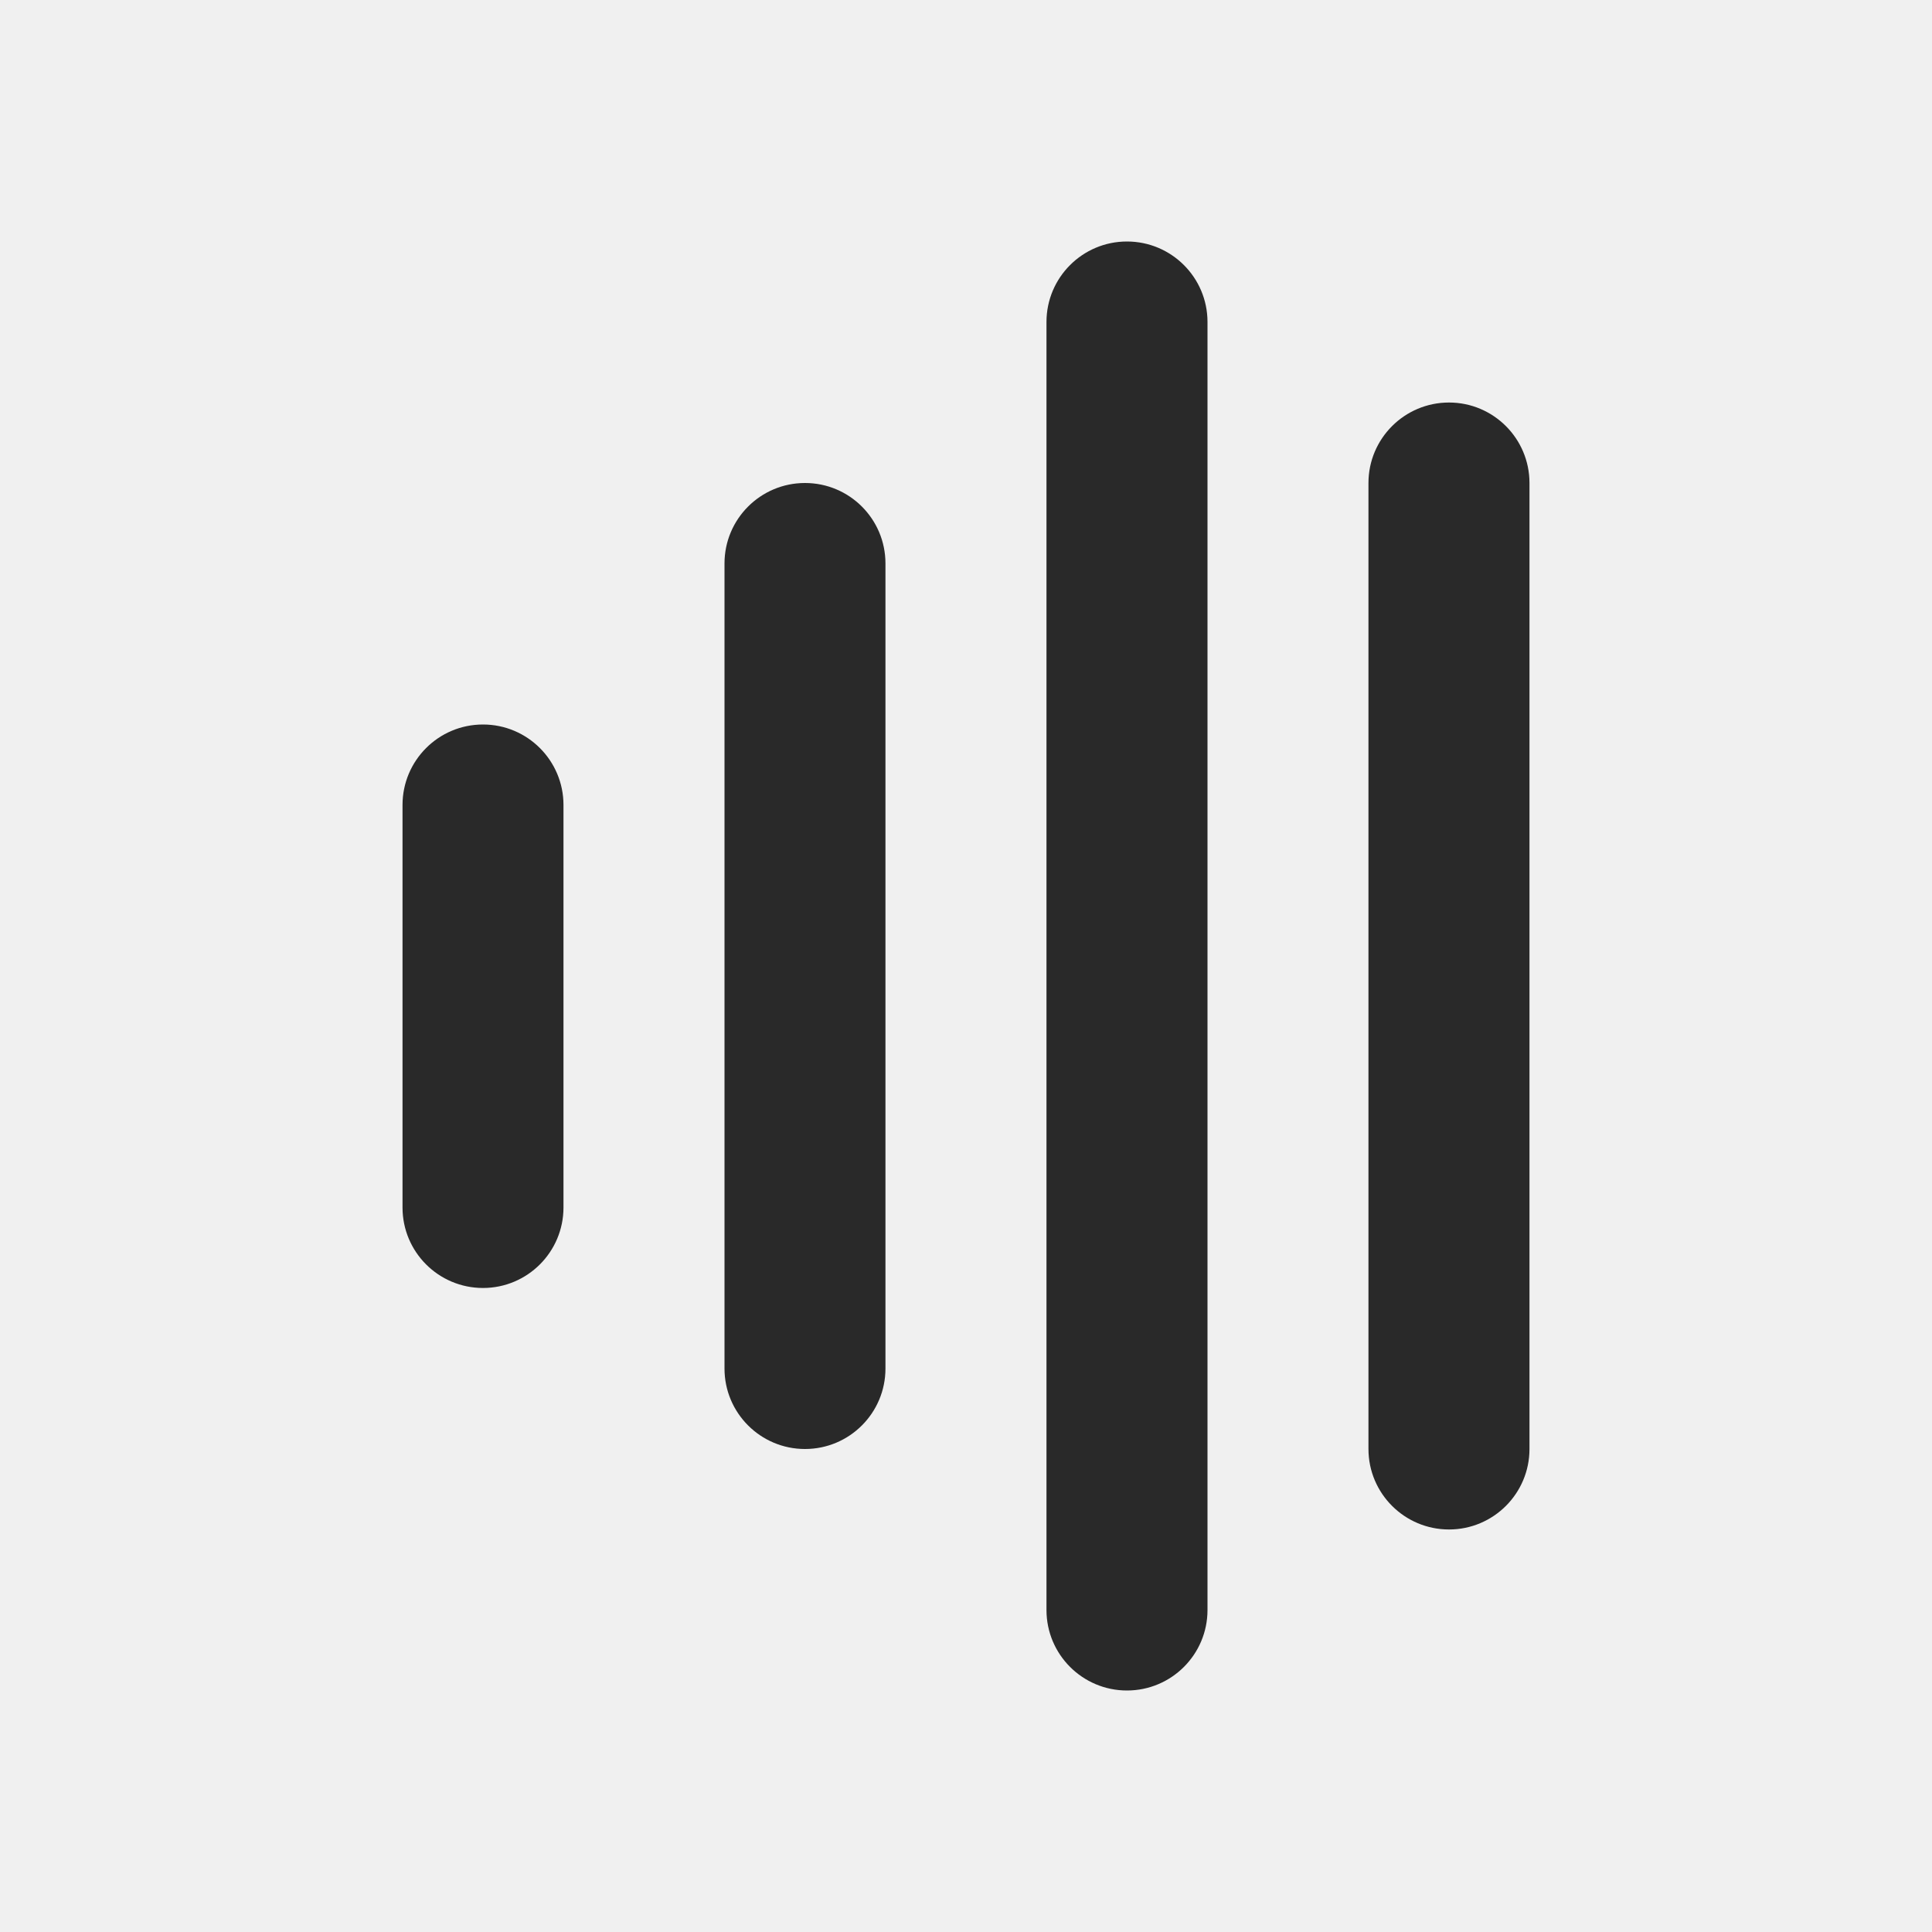
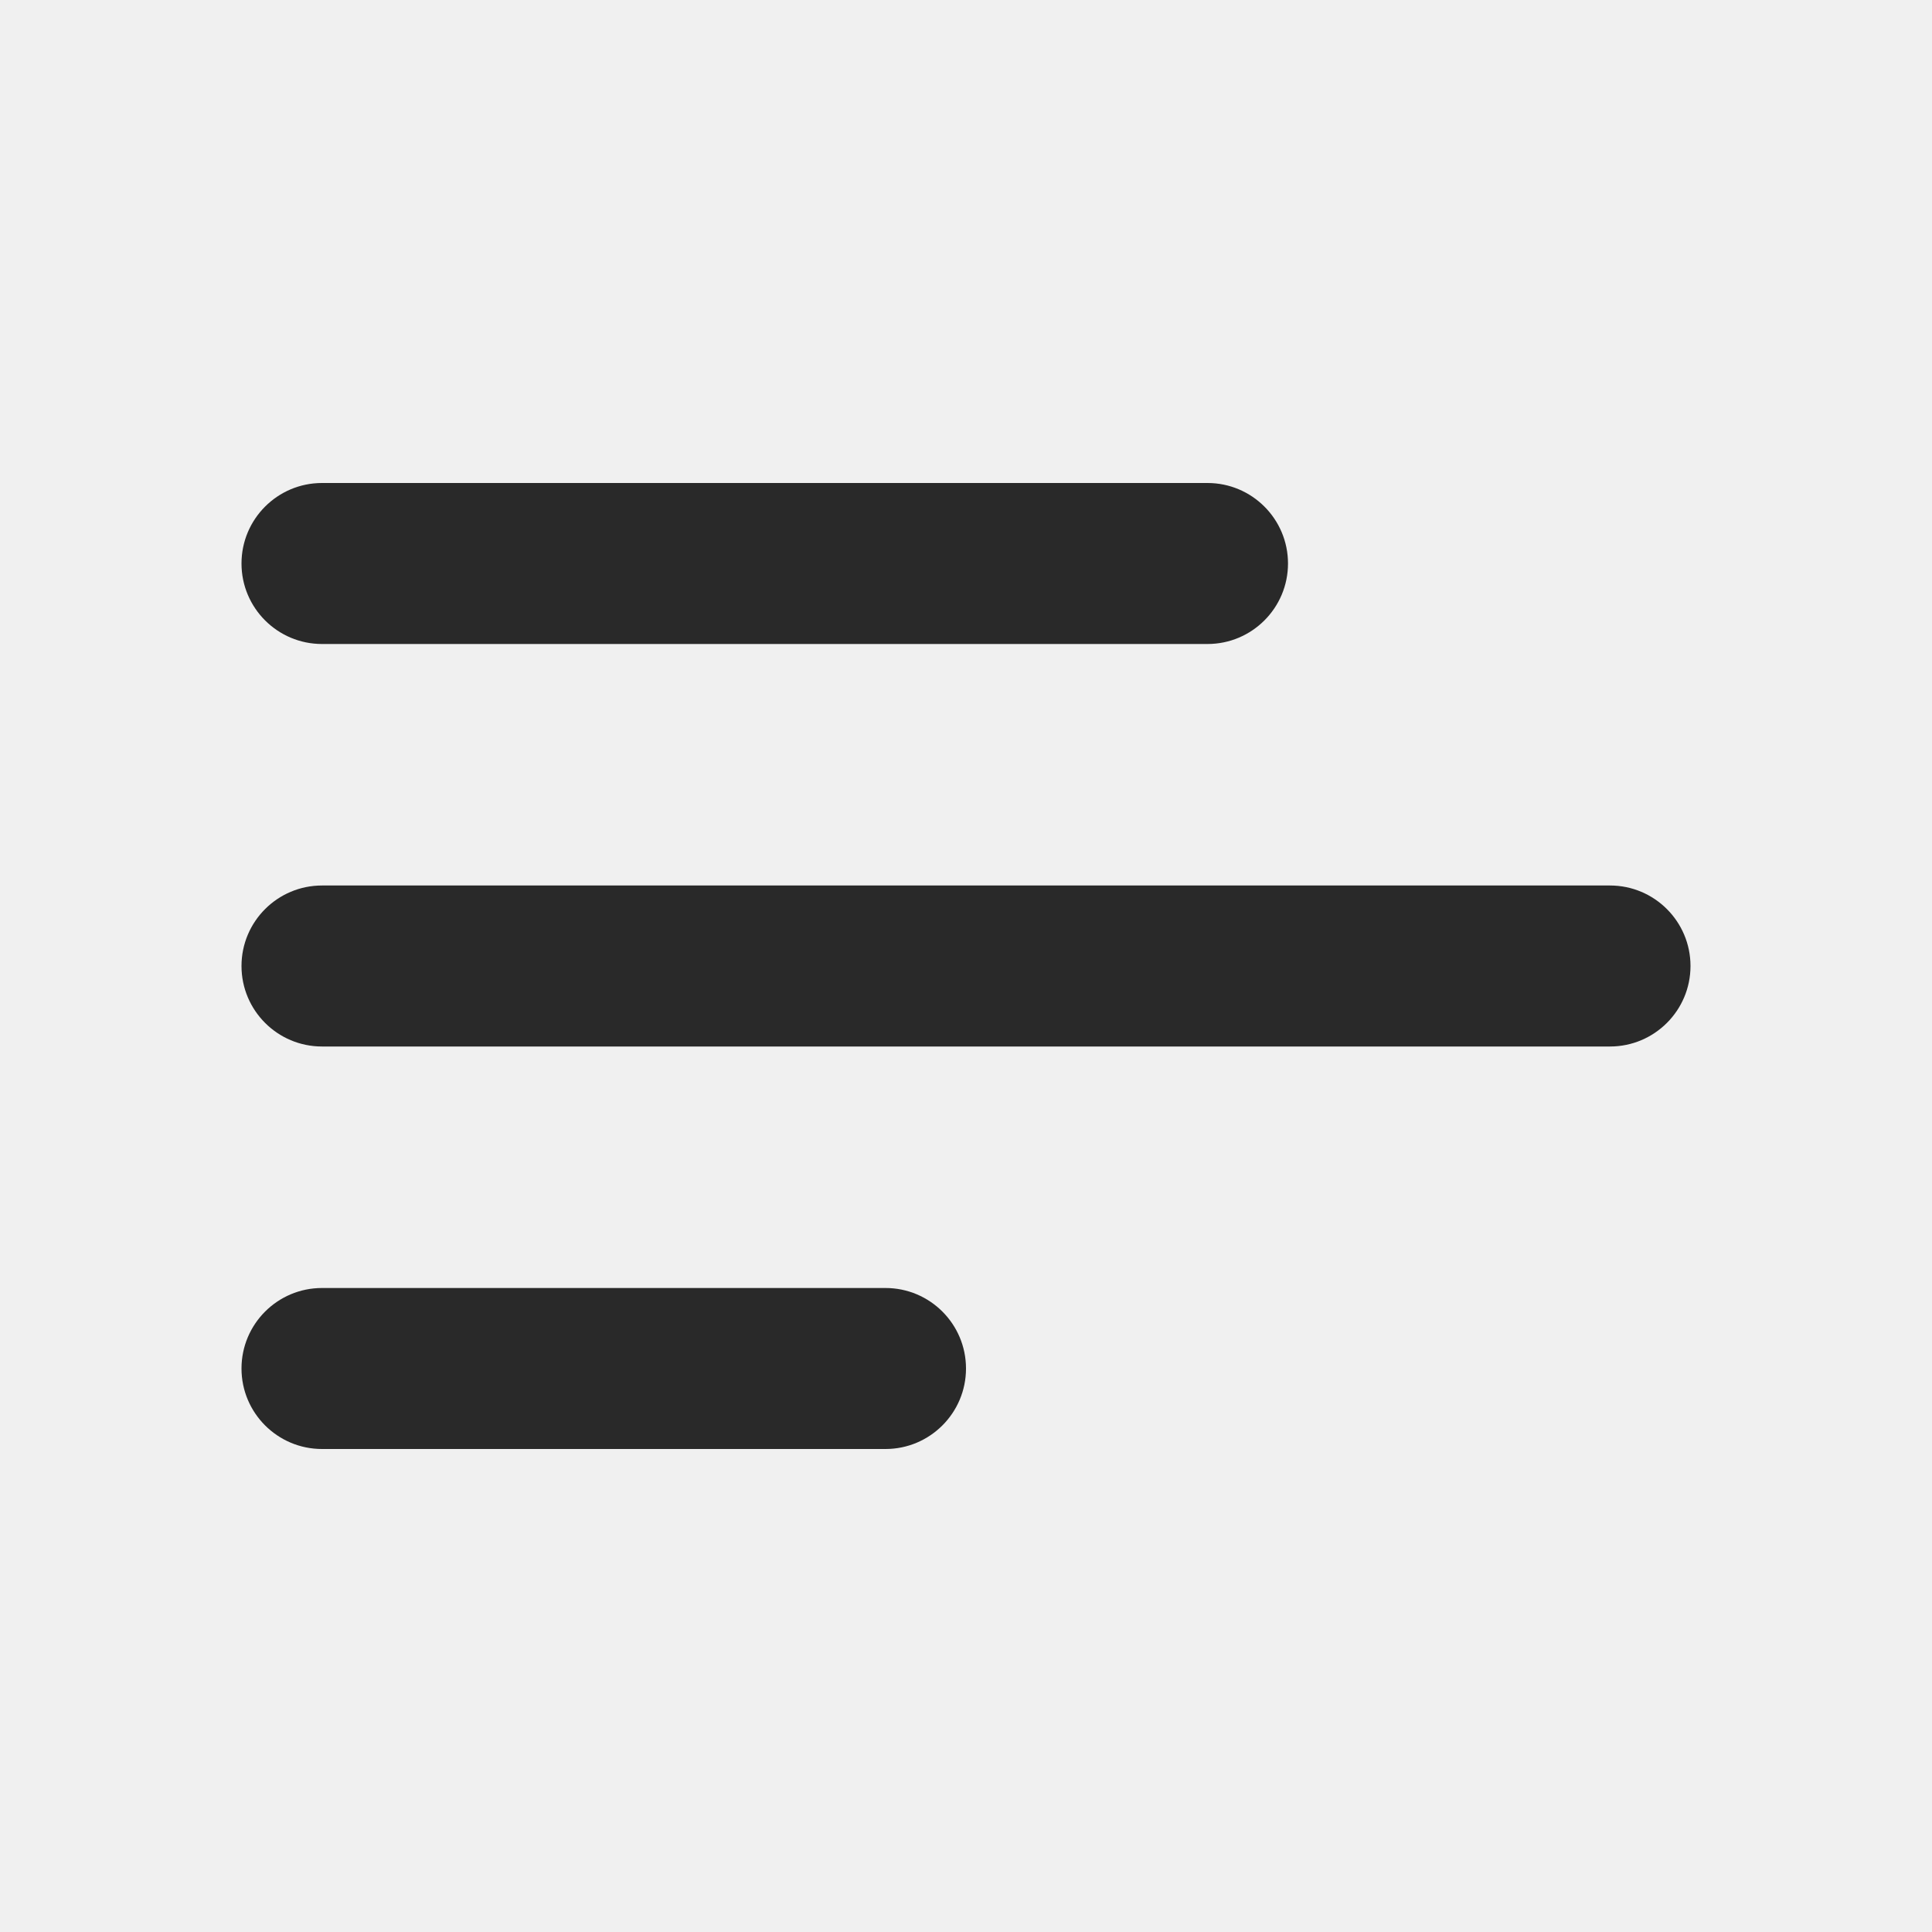
- <svg xmlns="http://www.w3.org/2000/svg" width="32" height="32" viewBox="0 0 32 32" fill="none">
-   <g clip-path="url(#clip0_0_221)">
-     <path d="M8 21.333C8.736 21.333 9.333 20.736 9.333 20V13.333C9.333 12.597 8.736 12 8 12C7.263 12 6.667 12.597 6.667 13.333V20C6.667 20.736 7.263 21.333 8 21.333ZM18.666 28C19.403 28 20 27.403 20 26.667V5.333C20 4.597 19.403 4 18.666 4C17.93 4 17.333 4.597 17.333 5.333V26.667C17.333 27.403 17.93 28 18.666 28ZM12 22.667C12 23.403 12.597 24 13.333 24C14.07 24 14.666 23.403 14.666 22.667L14.666 9.333C14.666 8.597 14.07 8 13.333 8C12.597 8 12 8.597 12 9.333V22.667Z" fill="#292929" />
-     <path d="M22.666 24C22.666 24.736 23.264 25.333 24 25.333C24.736 25.333 25.333 24.736 25.333 24V8C25.333 7.264 24.736 6.667 24 6.667C23.264 6.667 22.666 7.264 22.666 8V24Z" fill="#292929" />
+ <svg xmlns="http://www.w3.org/2000/svg" width="24" height="24" viewBox="0 0 24 24" fill="none">
+   <g clip-path="url(#clip0_26_315)">
+     <path d="M3 17C3 17.552 3.448 18 4 18H11C11.552 18 12 17.552 12 17C12 16.448 11.552 16 11 16H4C3.448 16 3 16.448 3 17ZM3 12C3 12.552 3.448 13 4 13H20C20.552 13 21 12.552 21 12C21 11.448 20.552 11 20 11H4C3.448 11 3 11.448 3 12ZM4 6C3.448 6 3 6.448 3 7C3 7.552 3.448 8 4 8H15C15.552 8 16 7.552 16 7C16 6.448 15.552 6 15 6H4Z" fill="#292929" />
  </g>
  <defs>
-     <clipPath id="clip0_0_221">
-       <rect width="32" height="32" fill="white" />
+     <clipPath id="clip0_26_315">
+       <rect width="24" height="24" fill="white" />
    </clipPath>
  </defs>
</svg>
